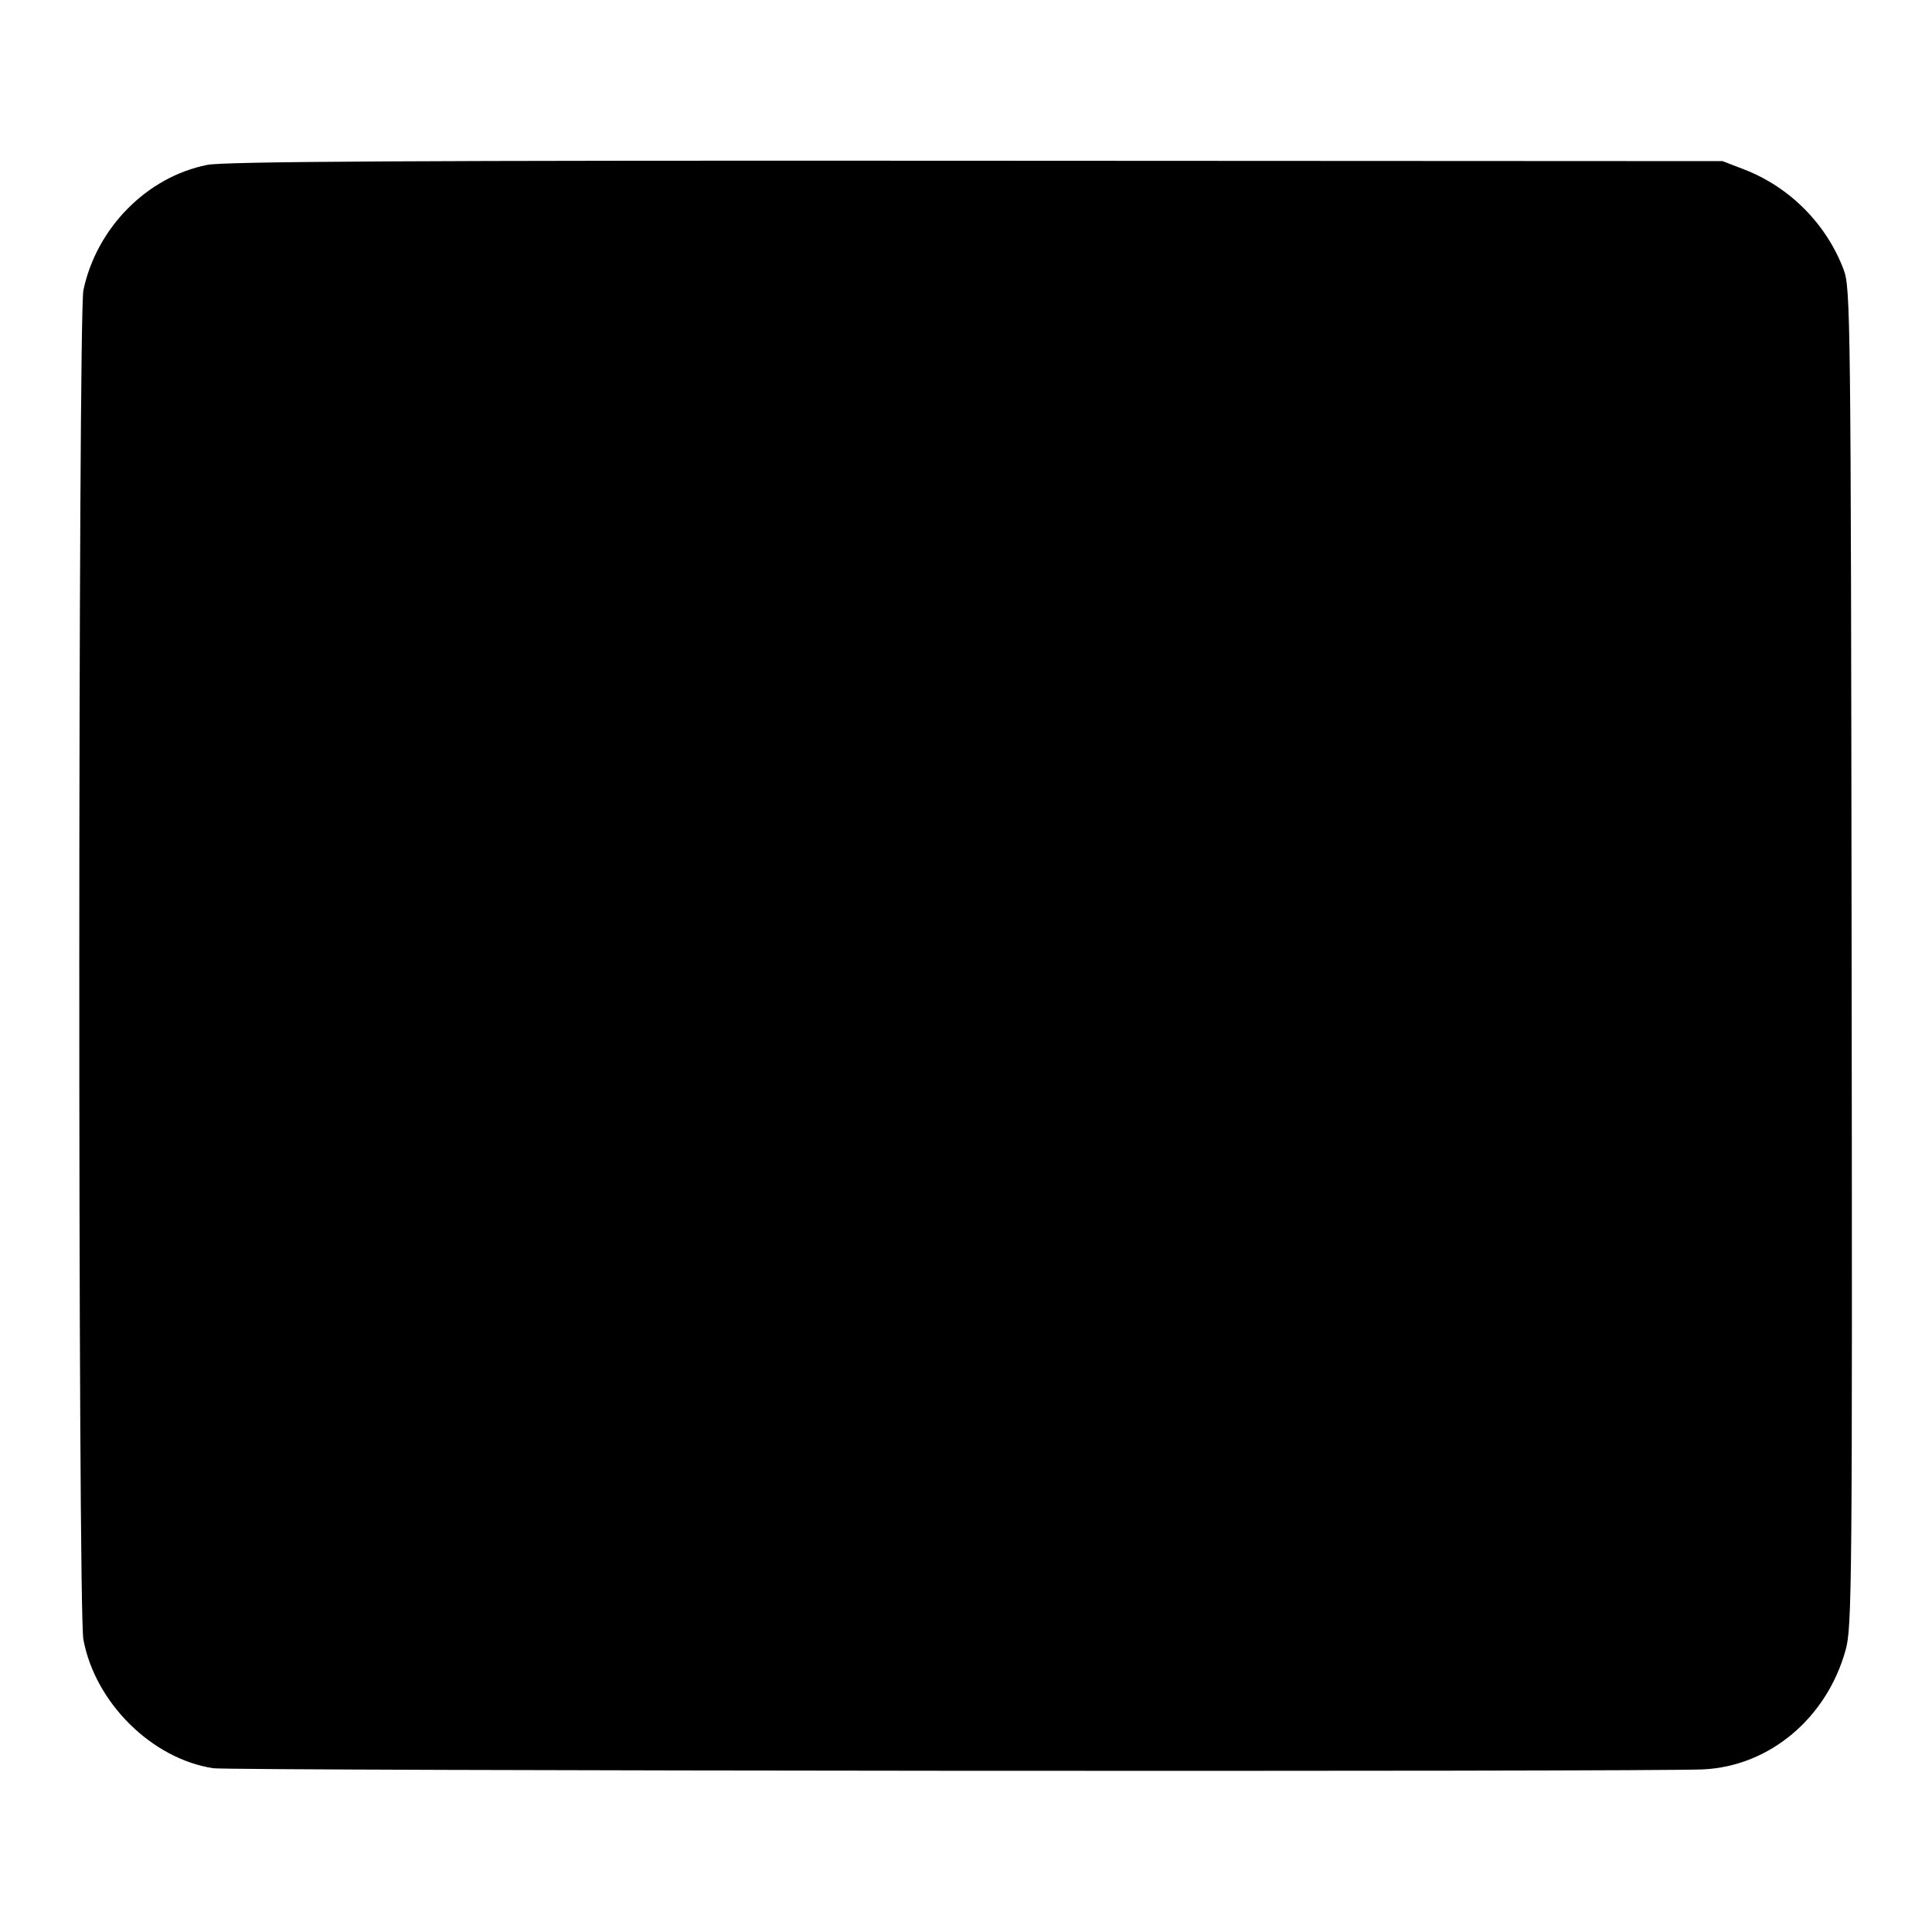
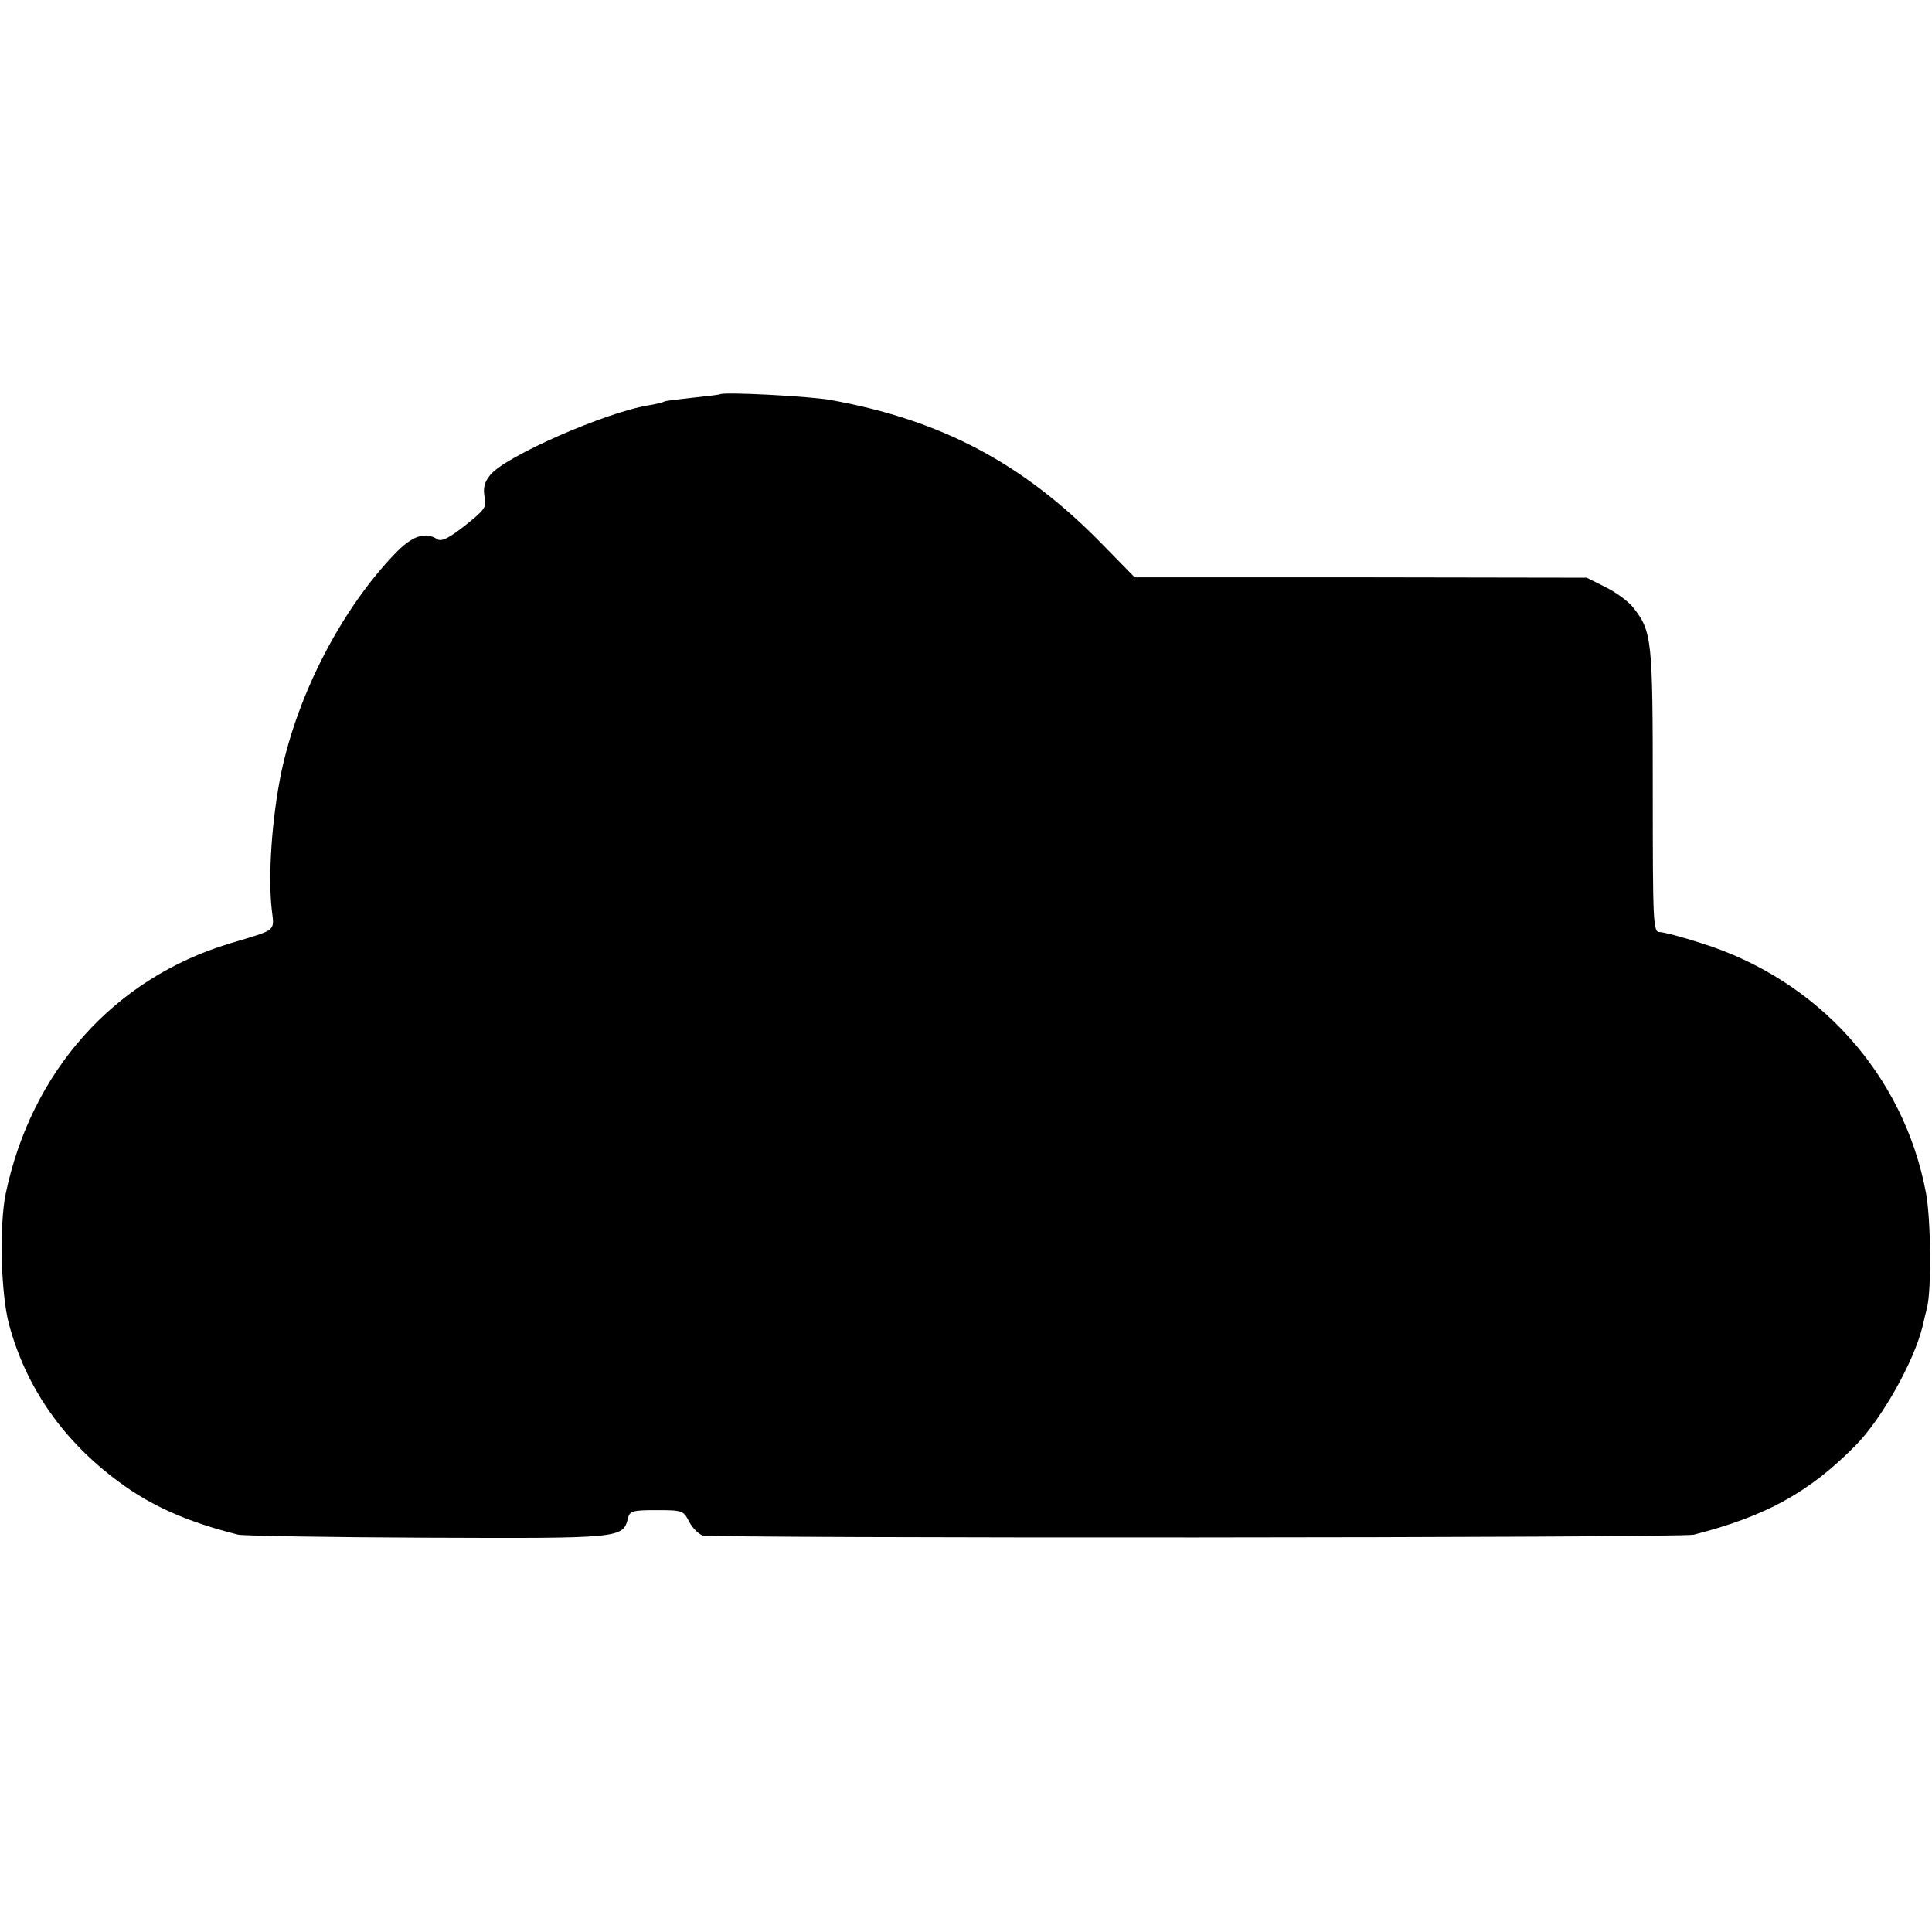
<svg xmlns="http://www.w3.org/2000/svg" version="1.0" width="512pt" height="512pt" viewBox="0 0 512 512" preserveAspectRatio="xMidYMid meet">
  <g transform="translate(0,512) scale(0.1,-0.1)" fill="#000000" stroke="none">
-     <path d="M549 4683 c-160 -32 -293 -167 -328 -332 -14 -68 -15 -3499 0 -3576 31 -167 181 -316 344 -341 47 -7 3820 -10 3950 -3 175 9 326 136 376 316 17 60 18 165 16 1836 -2 1704 -3 1774 -21 1822 -45 120 -142 219 -264 266 l-57 22 -1979 1 c-1500 1 -1993 -2 -2037 -11z" />
+     <path d="M1908 4075 c-2 -1 -34 -5 -72 -9 -38 -4 -71 -8 -75 -10 -3 -2 -22 -7 -41 -10 -114 -18 -383 -136 -421 -185 -15 -18 -19 -34 -15 -57 6 -28 2 -34 -52 -77 -42 -33 -62 -43 -73 -36 -33 21 -67 9 -113 -39 -141 -147 -257 -371 -301 -581 -24 -118 -35 -268 -25 -360 7 -61 16 -53 -110 -91 -307 -92 -527 -338 -595 -664 -17 -83 -13 -265 9 -346 45 -167 143 -308 291 -417 86 -64 181 -106 316 -140 13 -3 238 -7 499 -8 514 -2 521 -2 534 51 5 20 12 22 76 22 68 0 71 -1 86 -30 8 -16 24 -32 35 -37 24 -8 2593 -7 2628 2 191 49 306 112 429 237 69 70 154 221 177 315 4 17 9 39 12 50 12 48 10 236 -3 304 -59 313 -285 564 -594 661 -52 17 -102 30 -112 30 -17 0 -18 23 -18 375 0 400 -2 421 -51 484 -13 17 -46 41 -74 55 l-50 25 -599 1 -599 0 -86 88 c-209 214 -426 329 -720 382 -55 10 -285 22 -293 15z" />
  </g>
</svg>
